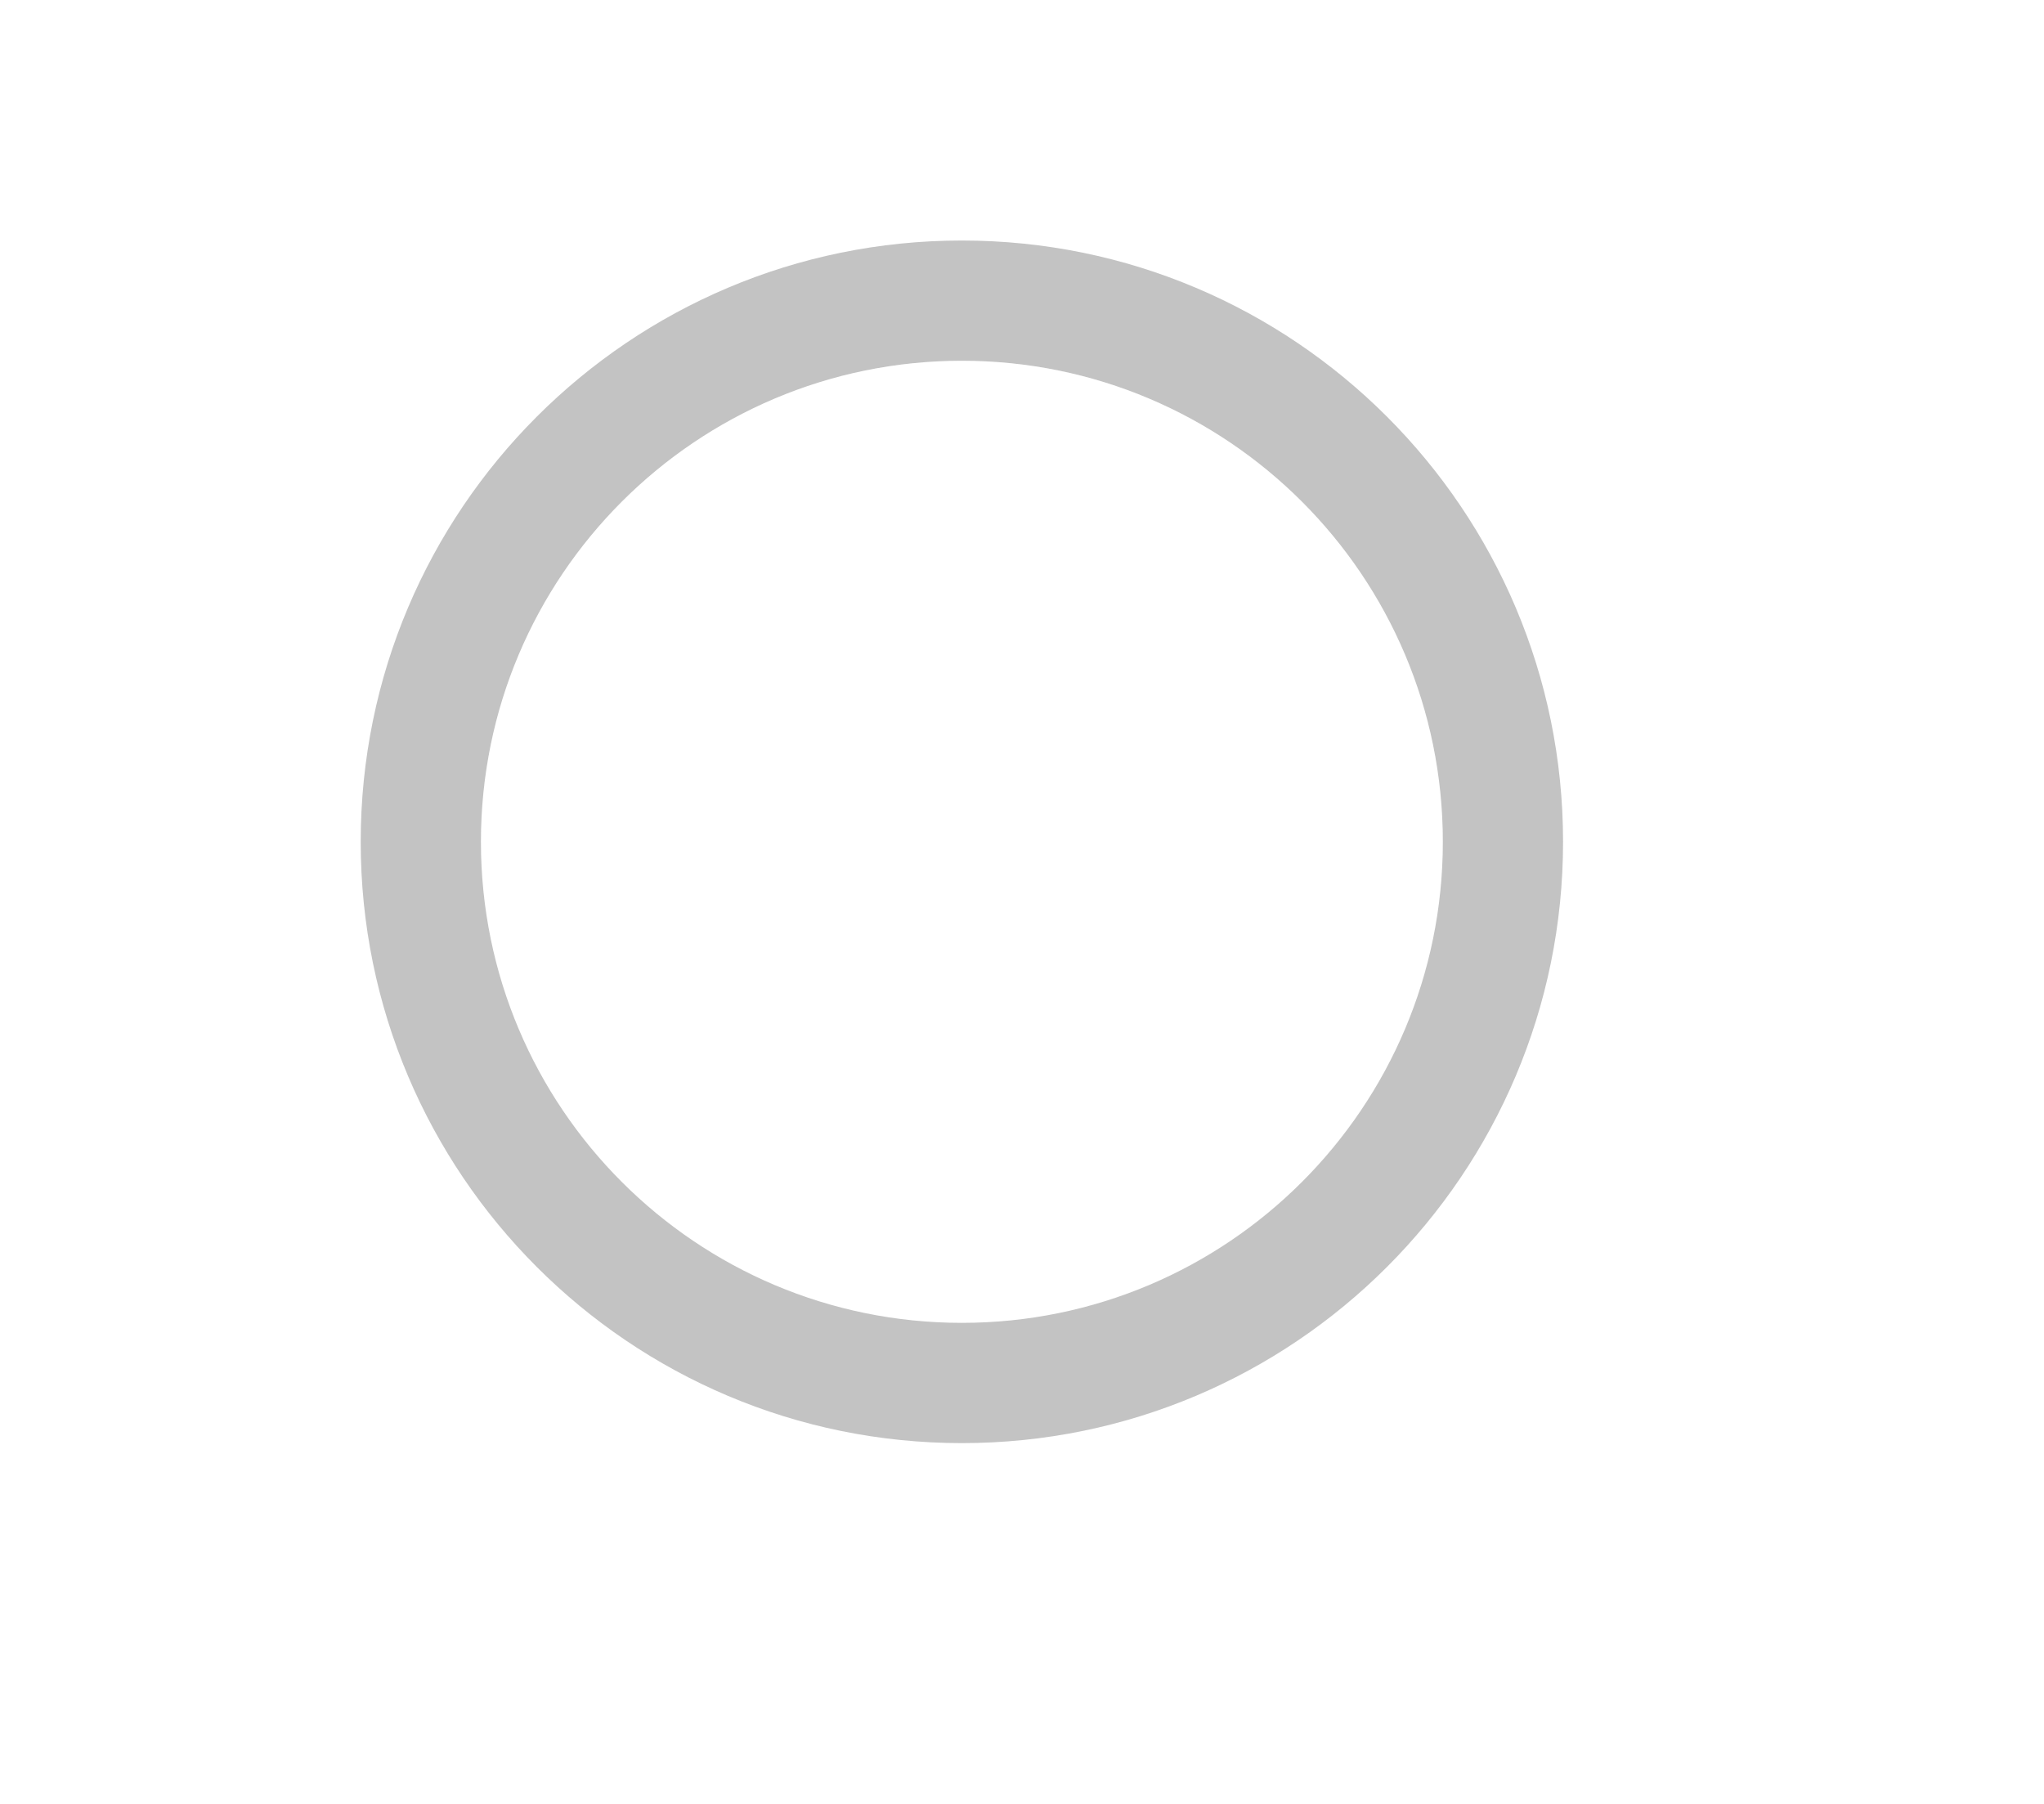
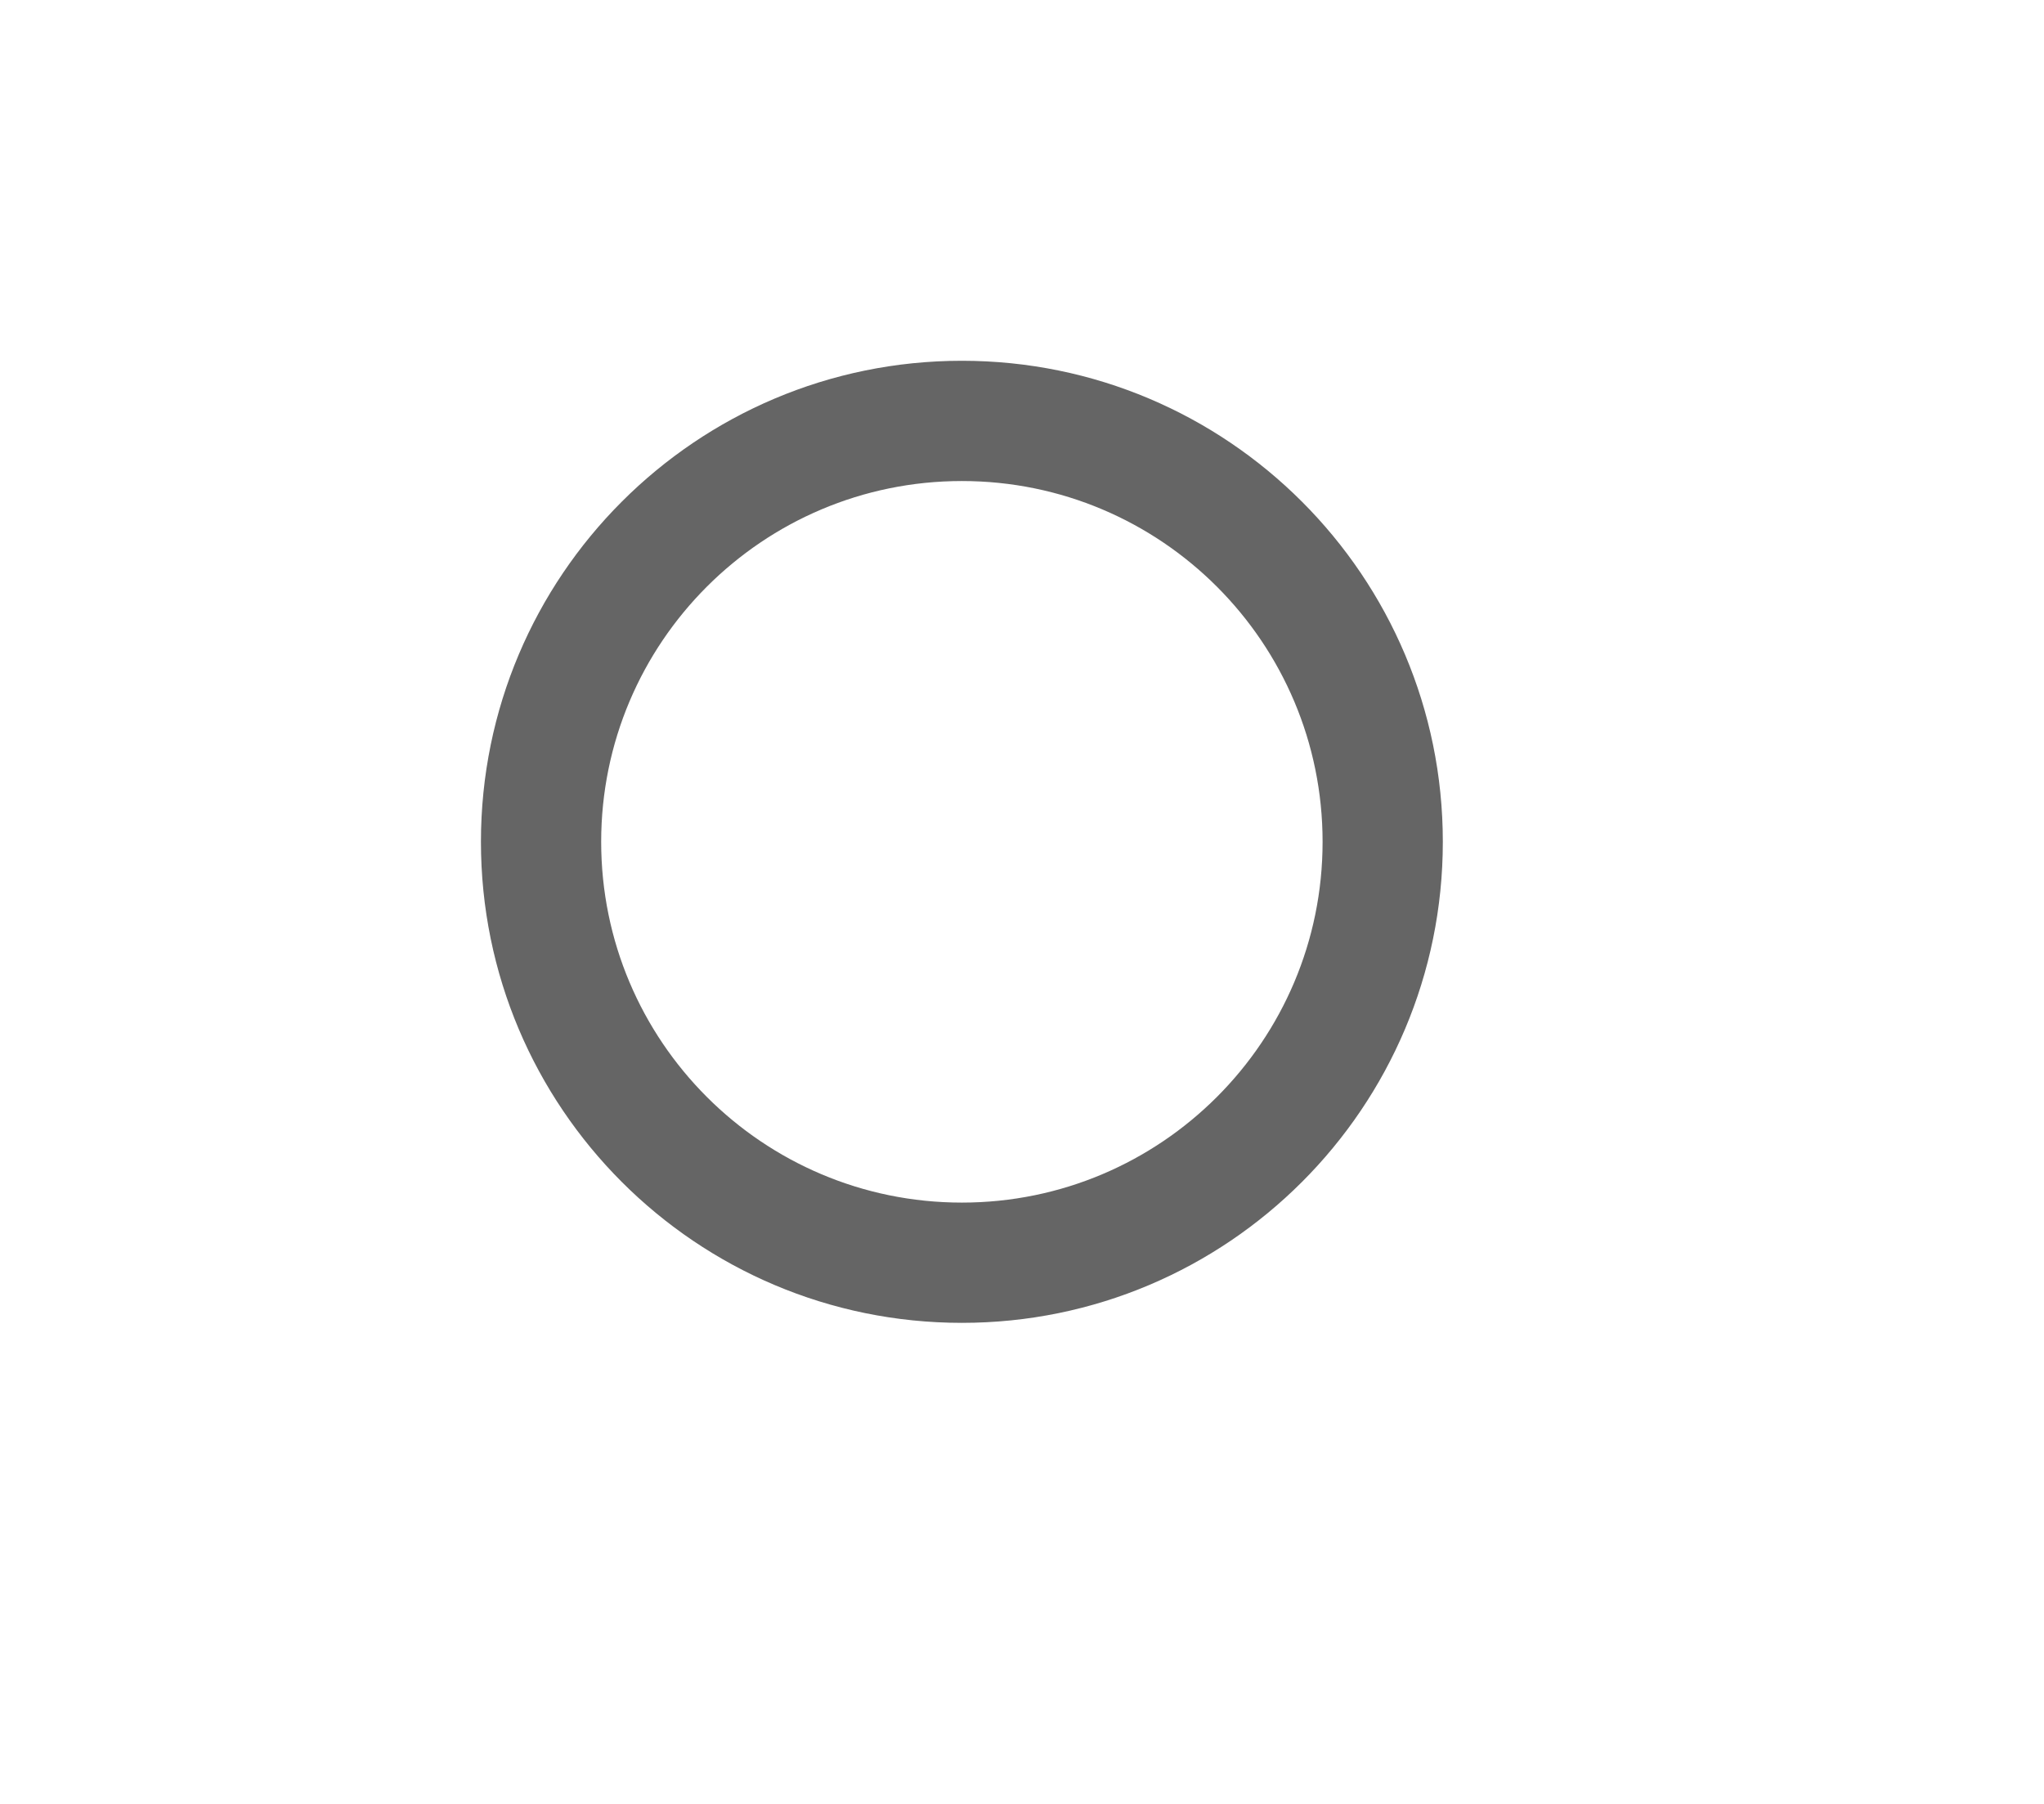
<svg xmlns="http://www.w3.org/2000/svg" xmlns:xlink="http://www.w3.org/1999/xlink" width="17" height="15" id="svg4306" version="1.1" enable-background="new">
  <defs id="defs4308">
    <linearGradient id="linearGradient3770">
      <stop style="stop-color:#000000;stop-opacity:0.628;" offset="0" id="stop3772" />
      <stop style="stop-color:#000000;stop-opacity:0.498;" offset="1" id="stop3774" />
    </linearGradient>
    <linearGradient id="linearGradient4882">
      <stop style="stop-color:#ffffff;stop-opacity:1;" offset="0" id="stop4884" />
      <stop style="stop-color:#ffffff;stop-opacity:0;" offset="1" id="stop4886" />
    </linearGradient>
    <linearGradient id="linearGradient3784-6">
      <stop style="stop-color:#ffffff;stop-opacity:0.216;" offset="0" id="stop3786-4" />
      <stop style="stop-color:#ffffff;stop-opacity:0;" offset="1" id="stop3788-6" />
    </linearGradient>
-     <linearGradient y2="11" x2="8" y1="3" x1="8" gradientUnits="userSpaceOnUse" id="linearGradient4257" xlink:href="#linearGradient3784-6" />
+     <linearGradient y2="11" x2="8" y1="3" x1="8" gradientUnits="userSpaceOnUse" id="linearGradient4257" xlink:href="#linearGradient3784-6" gradientTransform="matrix(0.75,0,0,0.7499957,2,1039.112)" />
    <linearGradient xlink:href="#linearGradient3770" id="linearGradient4281" gradientUnits="userSpaceOnUse" gradientTransform="matrix(0.8571429,0,0,0.8571429,1.142857,1037.505)" x1="8" y1="1" x2="8" y2="15" />
    <linearGradient xlink:href="#linearGradient4882" id="linearGradient4283" gradientUnits="userSpaceOnUse" x1="8" y1="16" x2="8" y2="8" gradientTransform="matrix(0.875,0,0,0.875,1,0)" />
  </defs>
  <g id="layer1" transform="translate(0,-1037.362)">
-     <path style="fill:#000000;fill-opacity:0.238;stroke:none" d="m 8,1039.362 c -2.761,0 -5,2.239 -5,5 0,2.761 2.239,5 5,5 2.761,0 5,-2.239 5,-5 0,-2.761 -2.239,-5 -5,-5 z m 0,1 c 2.209,0 4,1.791 4,4 0,2.209 -1.791,4 -4,4 -2.209,0 -4,-1.791 -4,-4 0,-2.209 1.791,-4 4,-4 z" id="path3812" />
-     <path style="fill:url(#linearGradient4257);fill-opacity:1;stroke:none" id="path3847" d="M 12,7 C 12,9.209 10.209,11 8,11 5.791,11 4,9.209 4,7 4,4.791 5.791,3 8,3 c 2.209,0 4,1.791 4,4 z" transform="translate(0,1037.362)" />
+     <ellipse style="fill:url(#linearGradient4257);fill-opacity:1;stroke:none" id="path3847" cx="8" cy="1044.362" rx="3" ry="3" />
+     <path style="opacity:0.602;fill:#000000;fill-opacity:1;stroke:none;stroke-width:1;stroke-linecap:butt;stroke-linejoin:miter;stroke-miterlimit:4;stroke-dasharray:none;stroke-dashoffset:0;stroke-opacity:1" d="m 8,1040.362 a 4,4 0 0 0 -4,4 4,4 0 0 0 4,4 4,4 0 0 0 4,-4 4,4 0 0 0 -4,-4 z m 0,1 a 3,3 0 0 1 3,3 3,3 0 0 1 -3,3 3,3 0 0 1 -3,-3 3,3 0 0 1 3,-3 z" id="path4152" />
  </g>
</svg>
